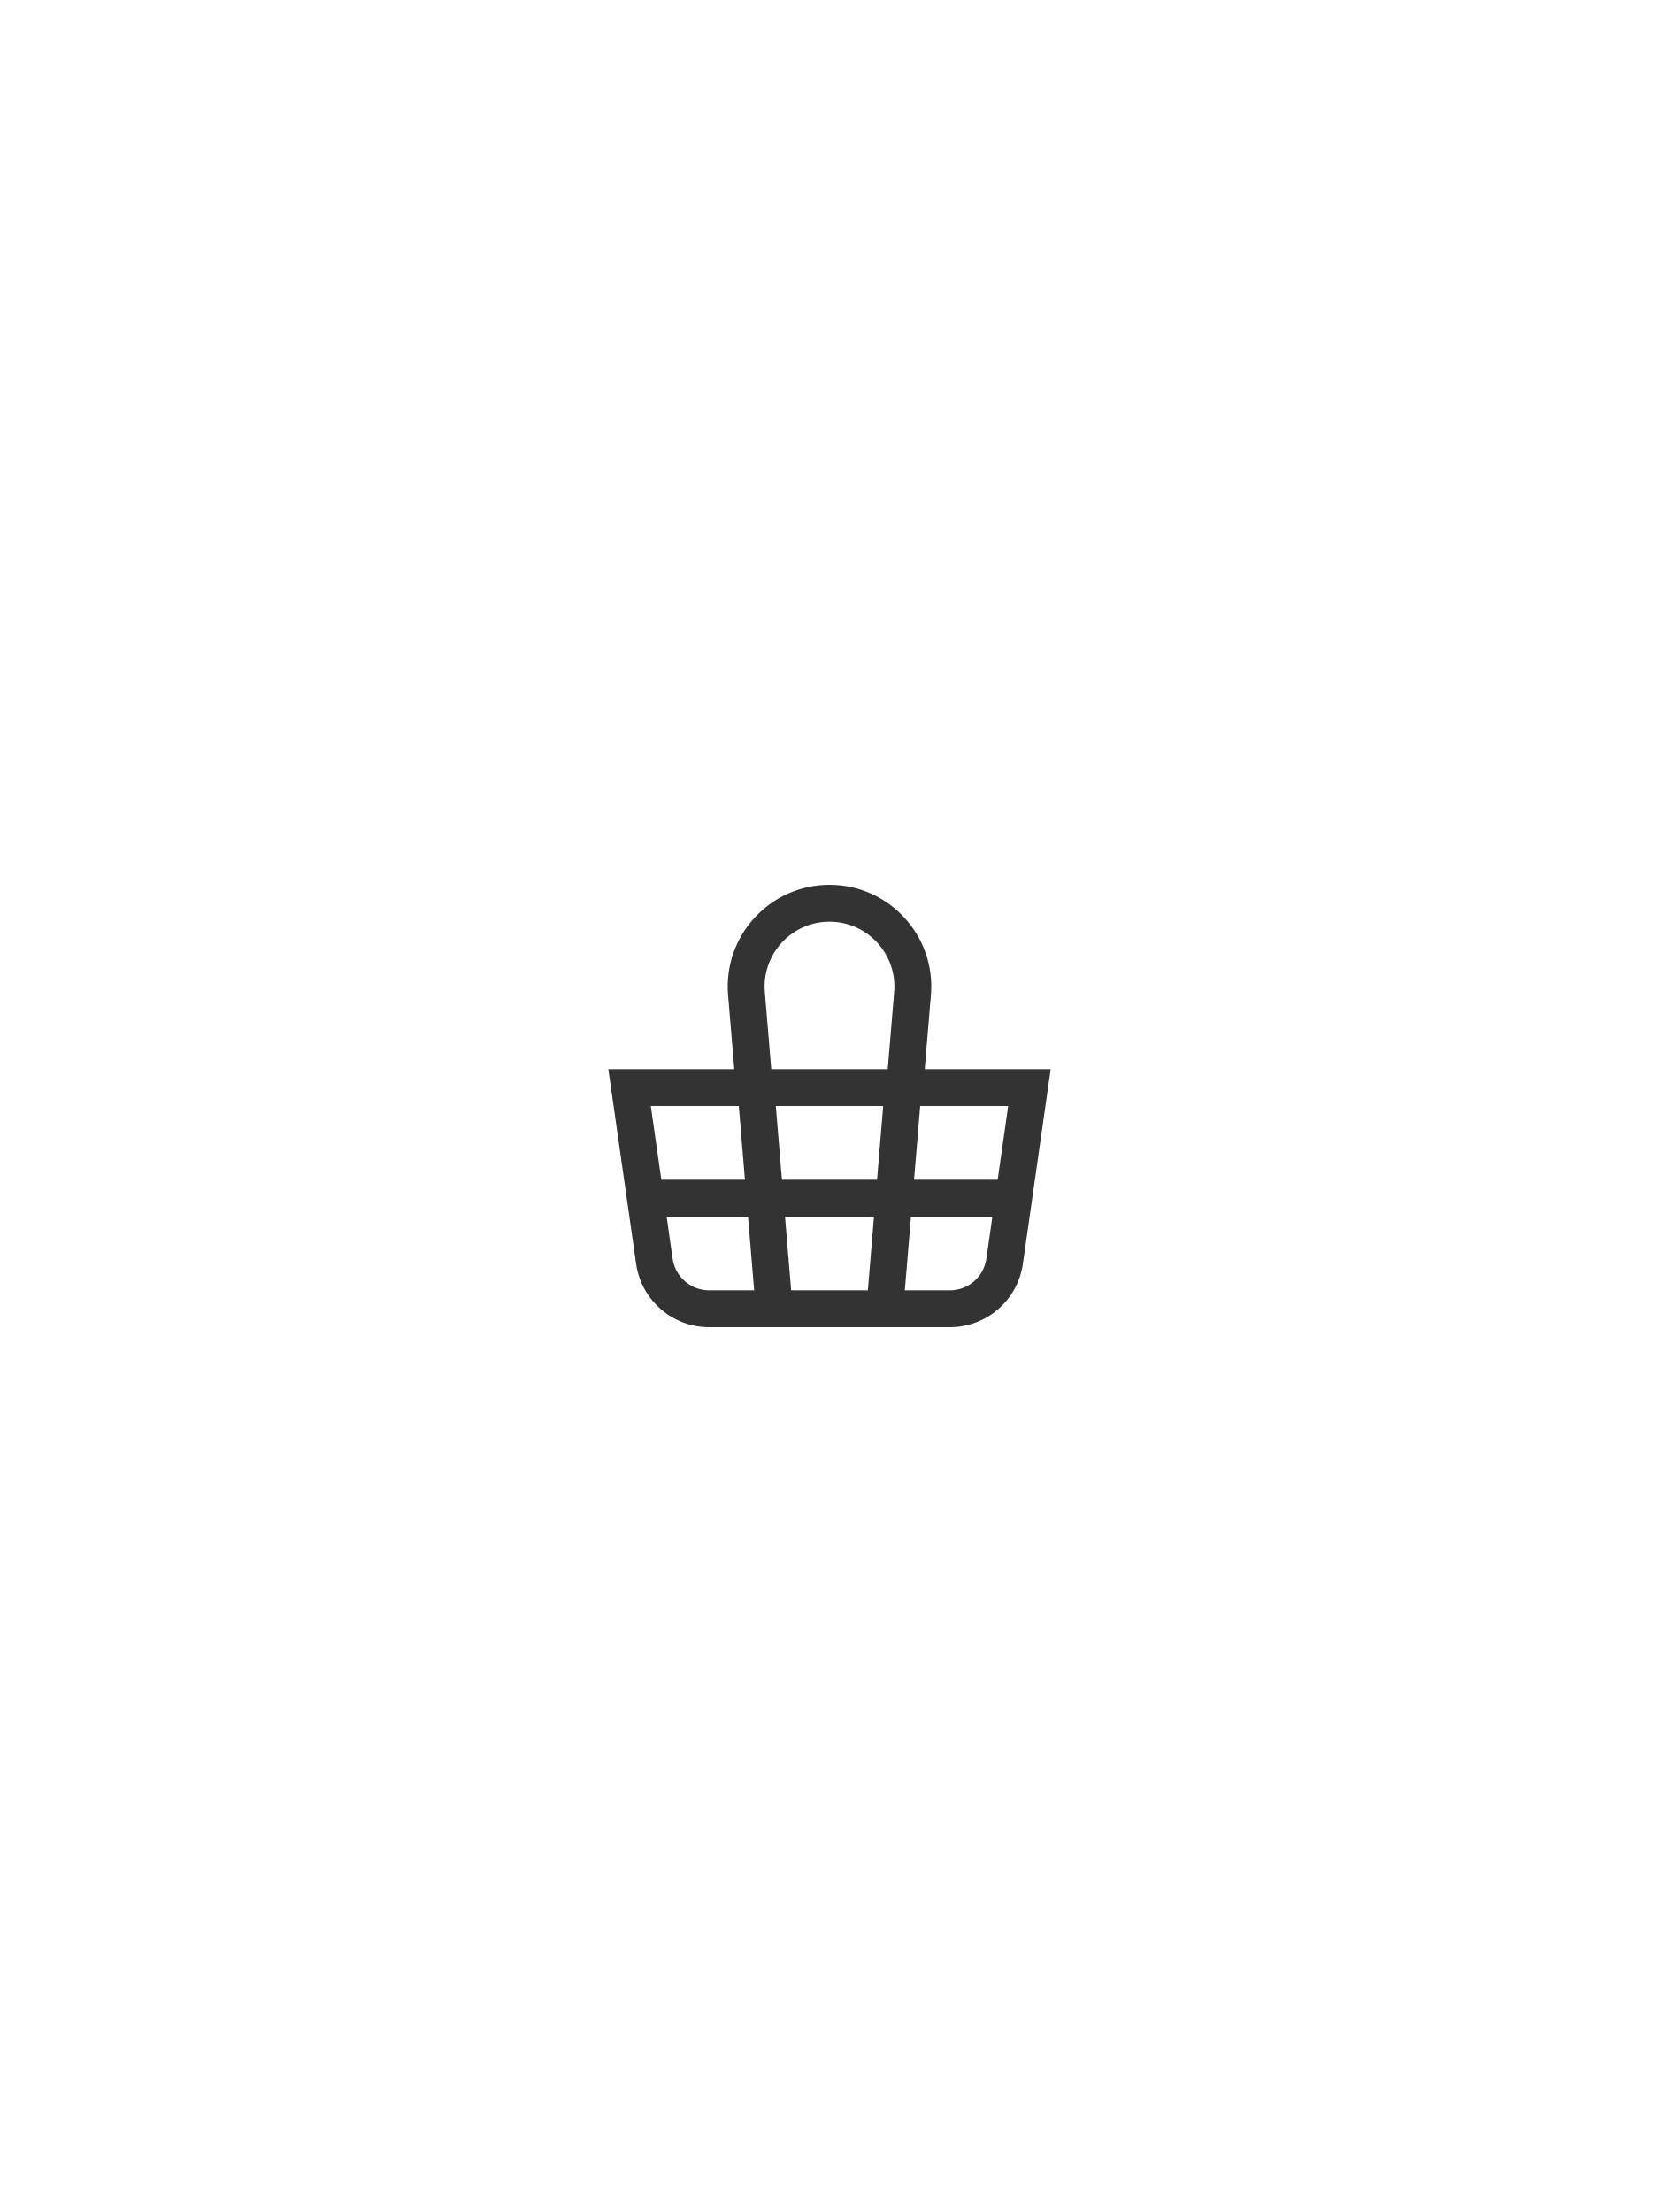
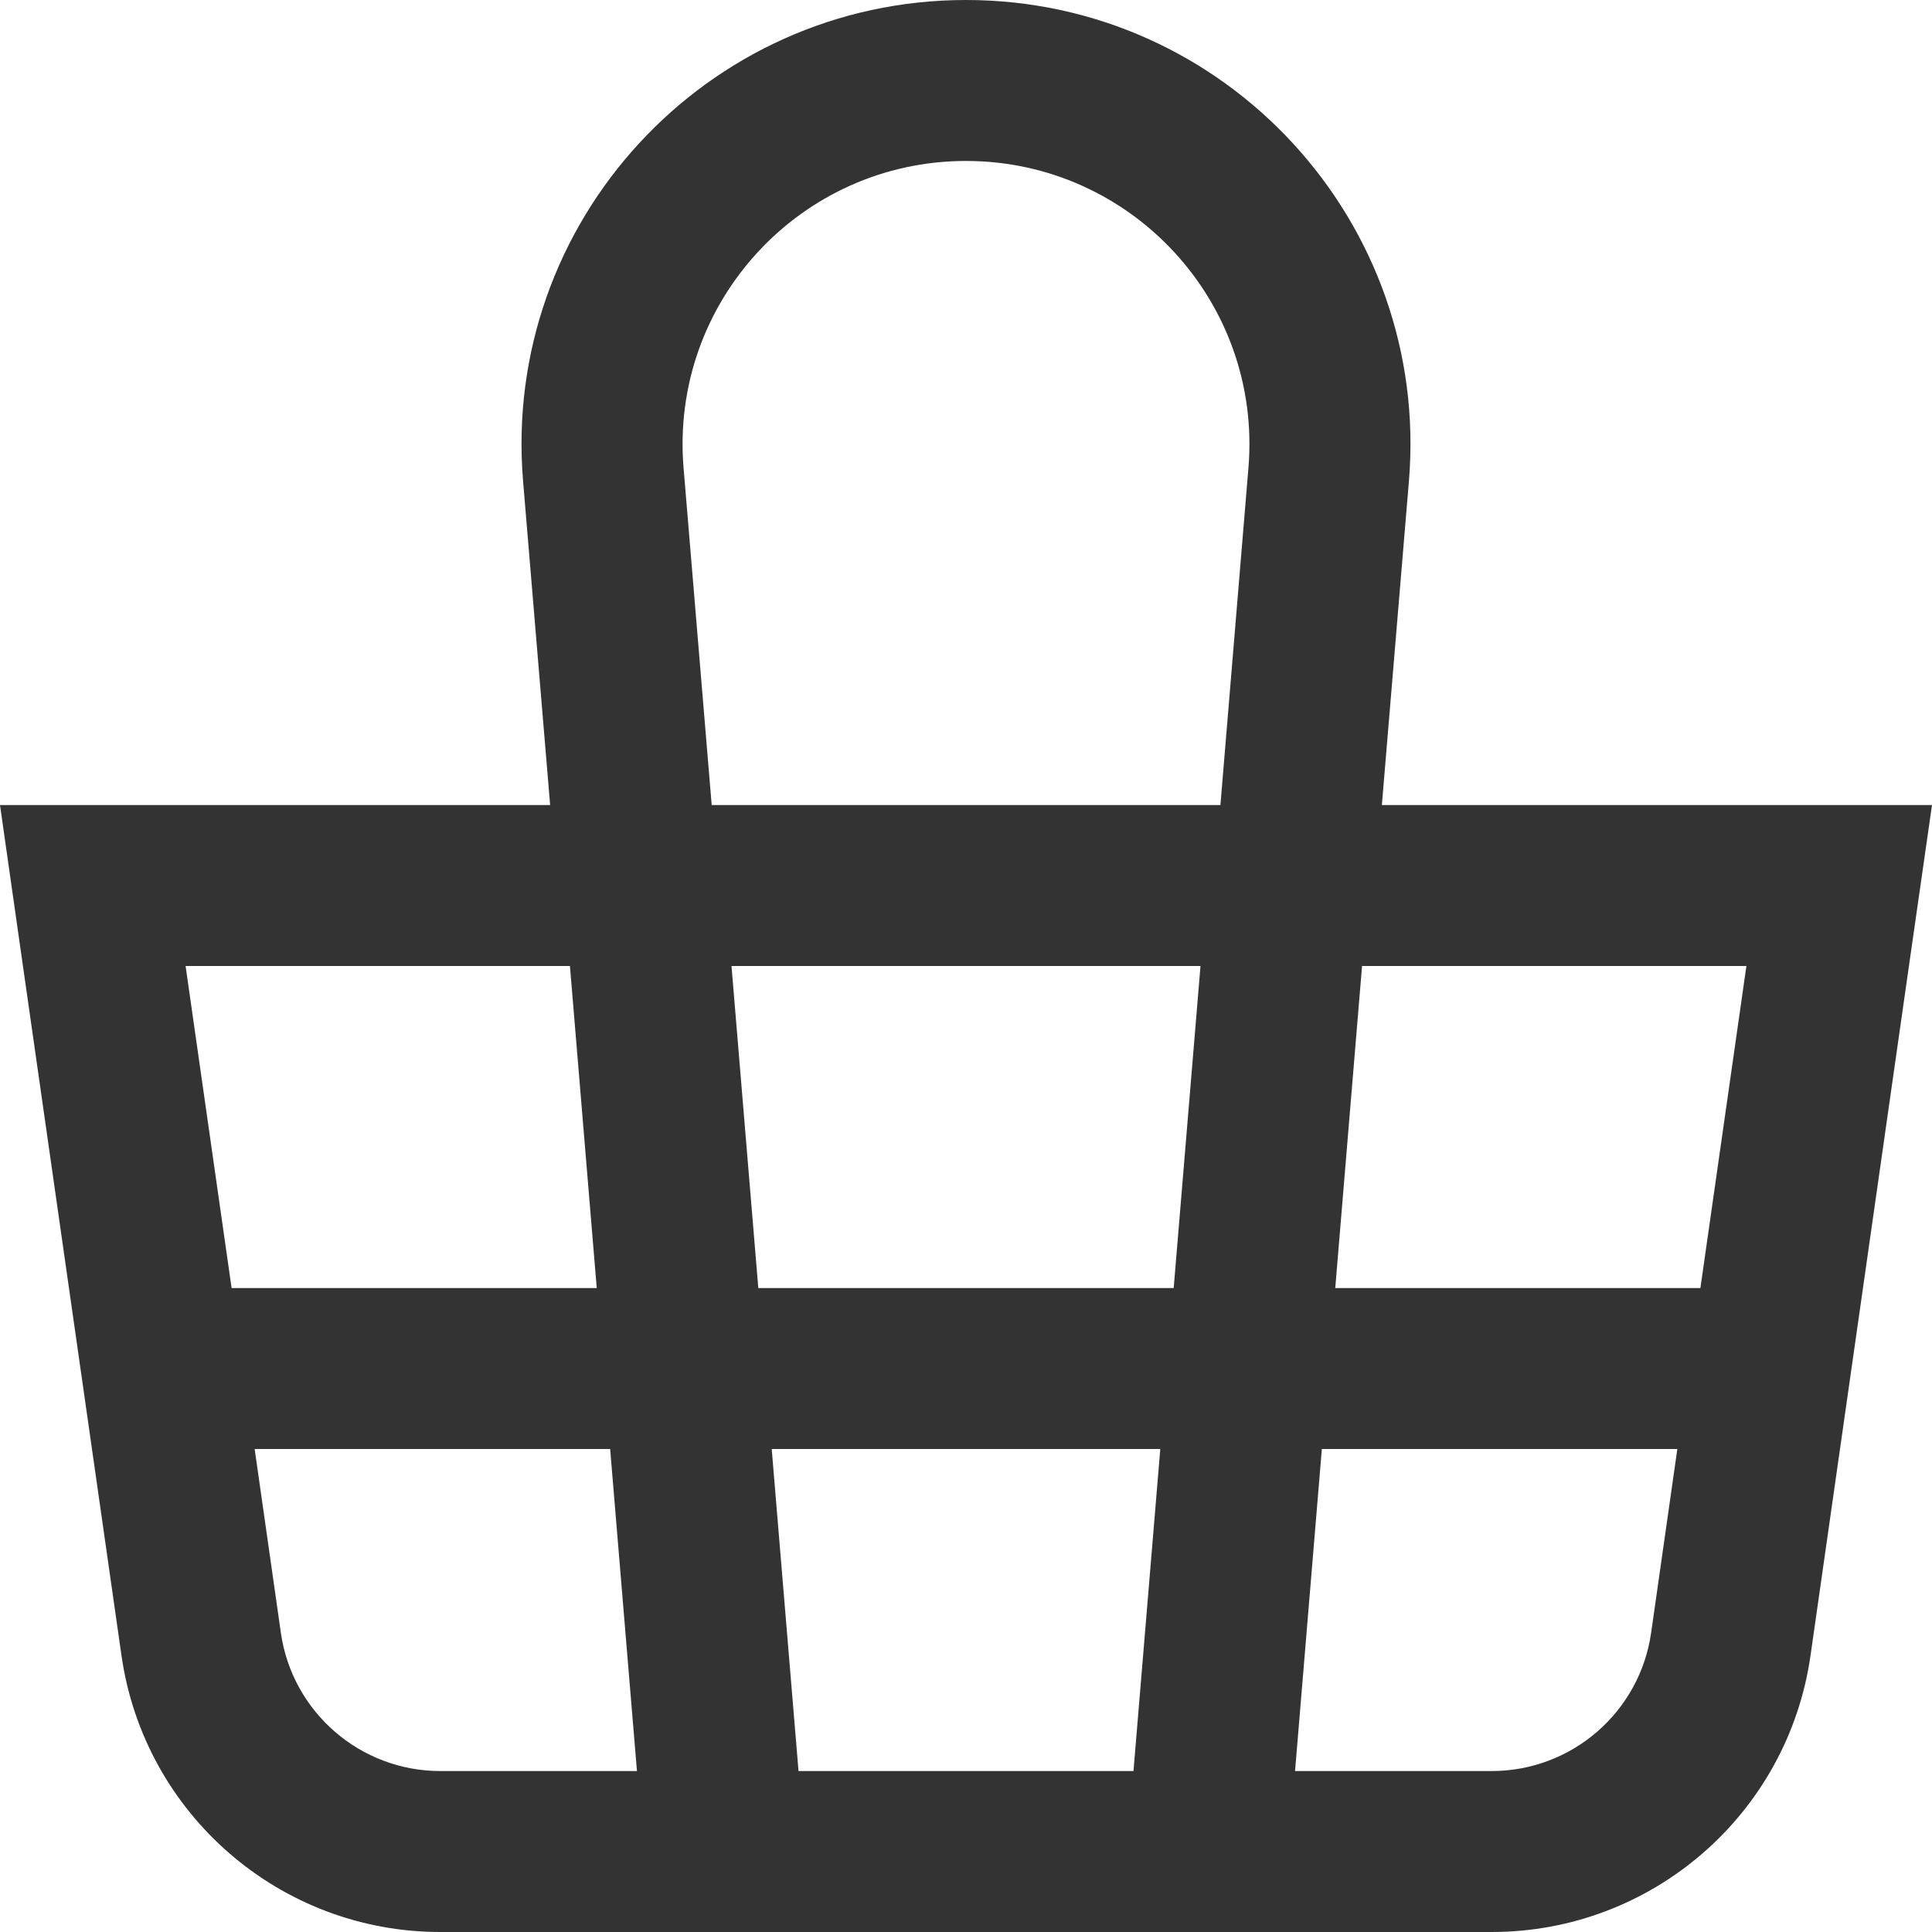
- <svg xmlns="http://www.w3.org/2000/svg" viewBox="0 0 60 80" fill="none">
-   <path fill-rule="evenodd" clip-rule="evenodd" d="M27.661 35.876L27.893 38.667H32.106L32.339 35.876C32.453 34.507 31.373 33.333 30 33.333C28.627 33.333 27.547 34.507 27.661 35.876ZM33.444 38.667L33.668 35.986C33.847 33.84 32.153 32 30 32C27.847 32 26.153 33.84 26.332 35.986L26.556 38.667H23.347H22L22.191 40L23.006 45.711C23.194 47.024 24.319 48 25.646 48H34.354C35.681 48 36.806 47.024 36.994 45.711L37.809 40L38 38.667H36.653H33.444ZM33.333 40H33.28L33.058 42.667H36.082L36.463 40H33.333ZM31.942 40H28.058L28.28 42.667H31.72L31.942 40ZM26.72 40H26.667H23.537L23.918 42.667H26.942L26.72 40ZM28.613 46.667L28.391 44H31.609L31.387 46.667H28.613ZM32.947 44L32.724 46.667H34.354C35.017 46.667 35.58 46.179 35.674 45.522L35.891 44H32.947ZM27.053 44L27.276 46.667H25.646C24.983 46.667 24.42 46.179 24.326 45.522L24.109 44H27.053Z" fill="#333333" />
+ <svg xmlns="http://www.w3.org/2000/svg" width="16" height="16" viewBox="0 0 16 16" fill="none">
+   <path fill-rule="evenodd" clip-rule="evenodd" d="M5.661 3.875L5.894 6.667H10.107L10.339 3.875C10.453 2.507 9.373 1.333 8 1.333C6.627 1.333 5.547 2.507 5.661 3.875ZM11.444 6.667L11.668 3.986C11.847 1.84 10.153 0 8 0C5.847 0 4.153 1.84 4.332 3.986L4.556 6.667H1.347H0L0.19 8L1.006 13.71C1.194 15.024 2.319 16 3.646 16H12.354C13.681 16 14.806 15.024 14.994 13.71L15.809 8L16 6.667H14.653H11.444ZM11.333 8H11.28L11.058 10.667H14.082L14.463 8H11.333ZM9.942 8H6.058L6.28 10.667H9.72L9.942 8ZM4.72 8H4.667H1.537L1.918 10.667H4.942L4.72 8ZM6.613 14.667L6.391 12H9.609L9.387 14.667H6.613ZM10.947 12L10.725 14.667H12.354C13.017 14.667 13.58 14.179 13.674 13.522L13.891 12H10.947ZM5.053 12L5.275 14.667H3.646C2.983 14.667 2.42 14.179 2.326 13.522L2.109 12H5.053Z" fill="#333333" />
</svg>
